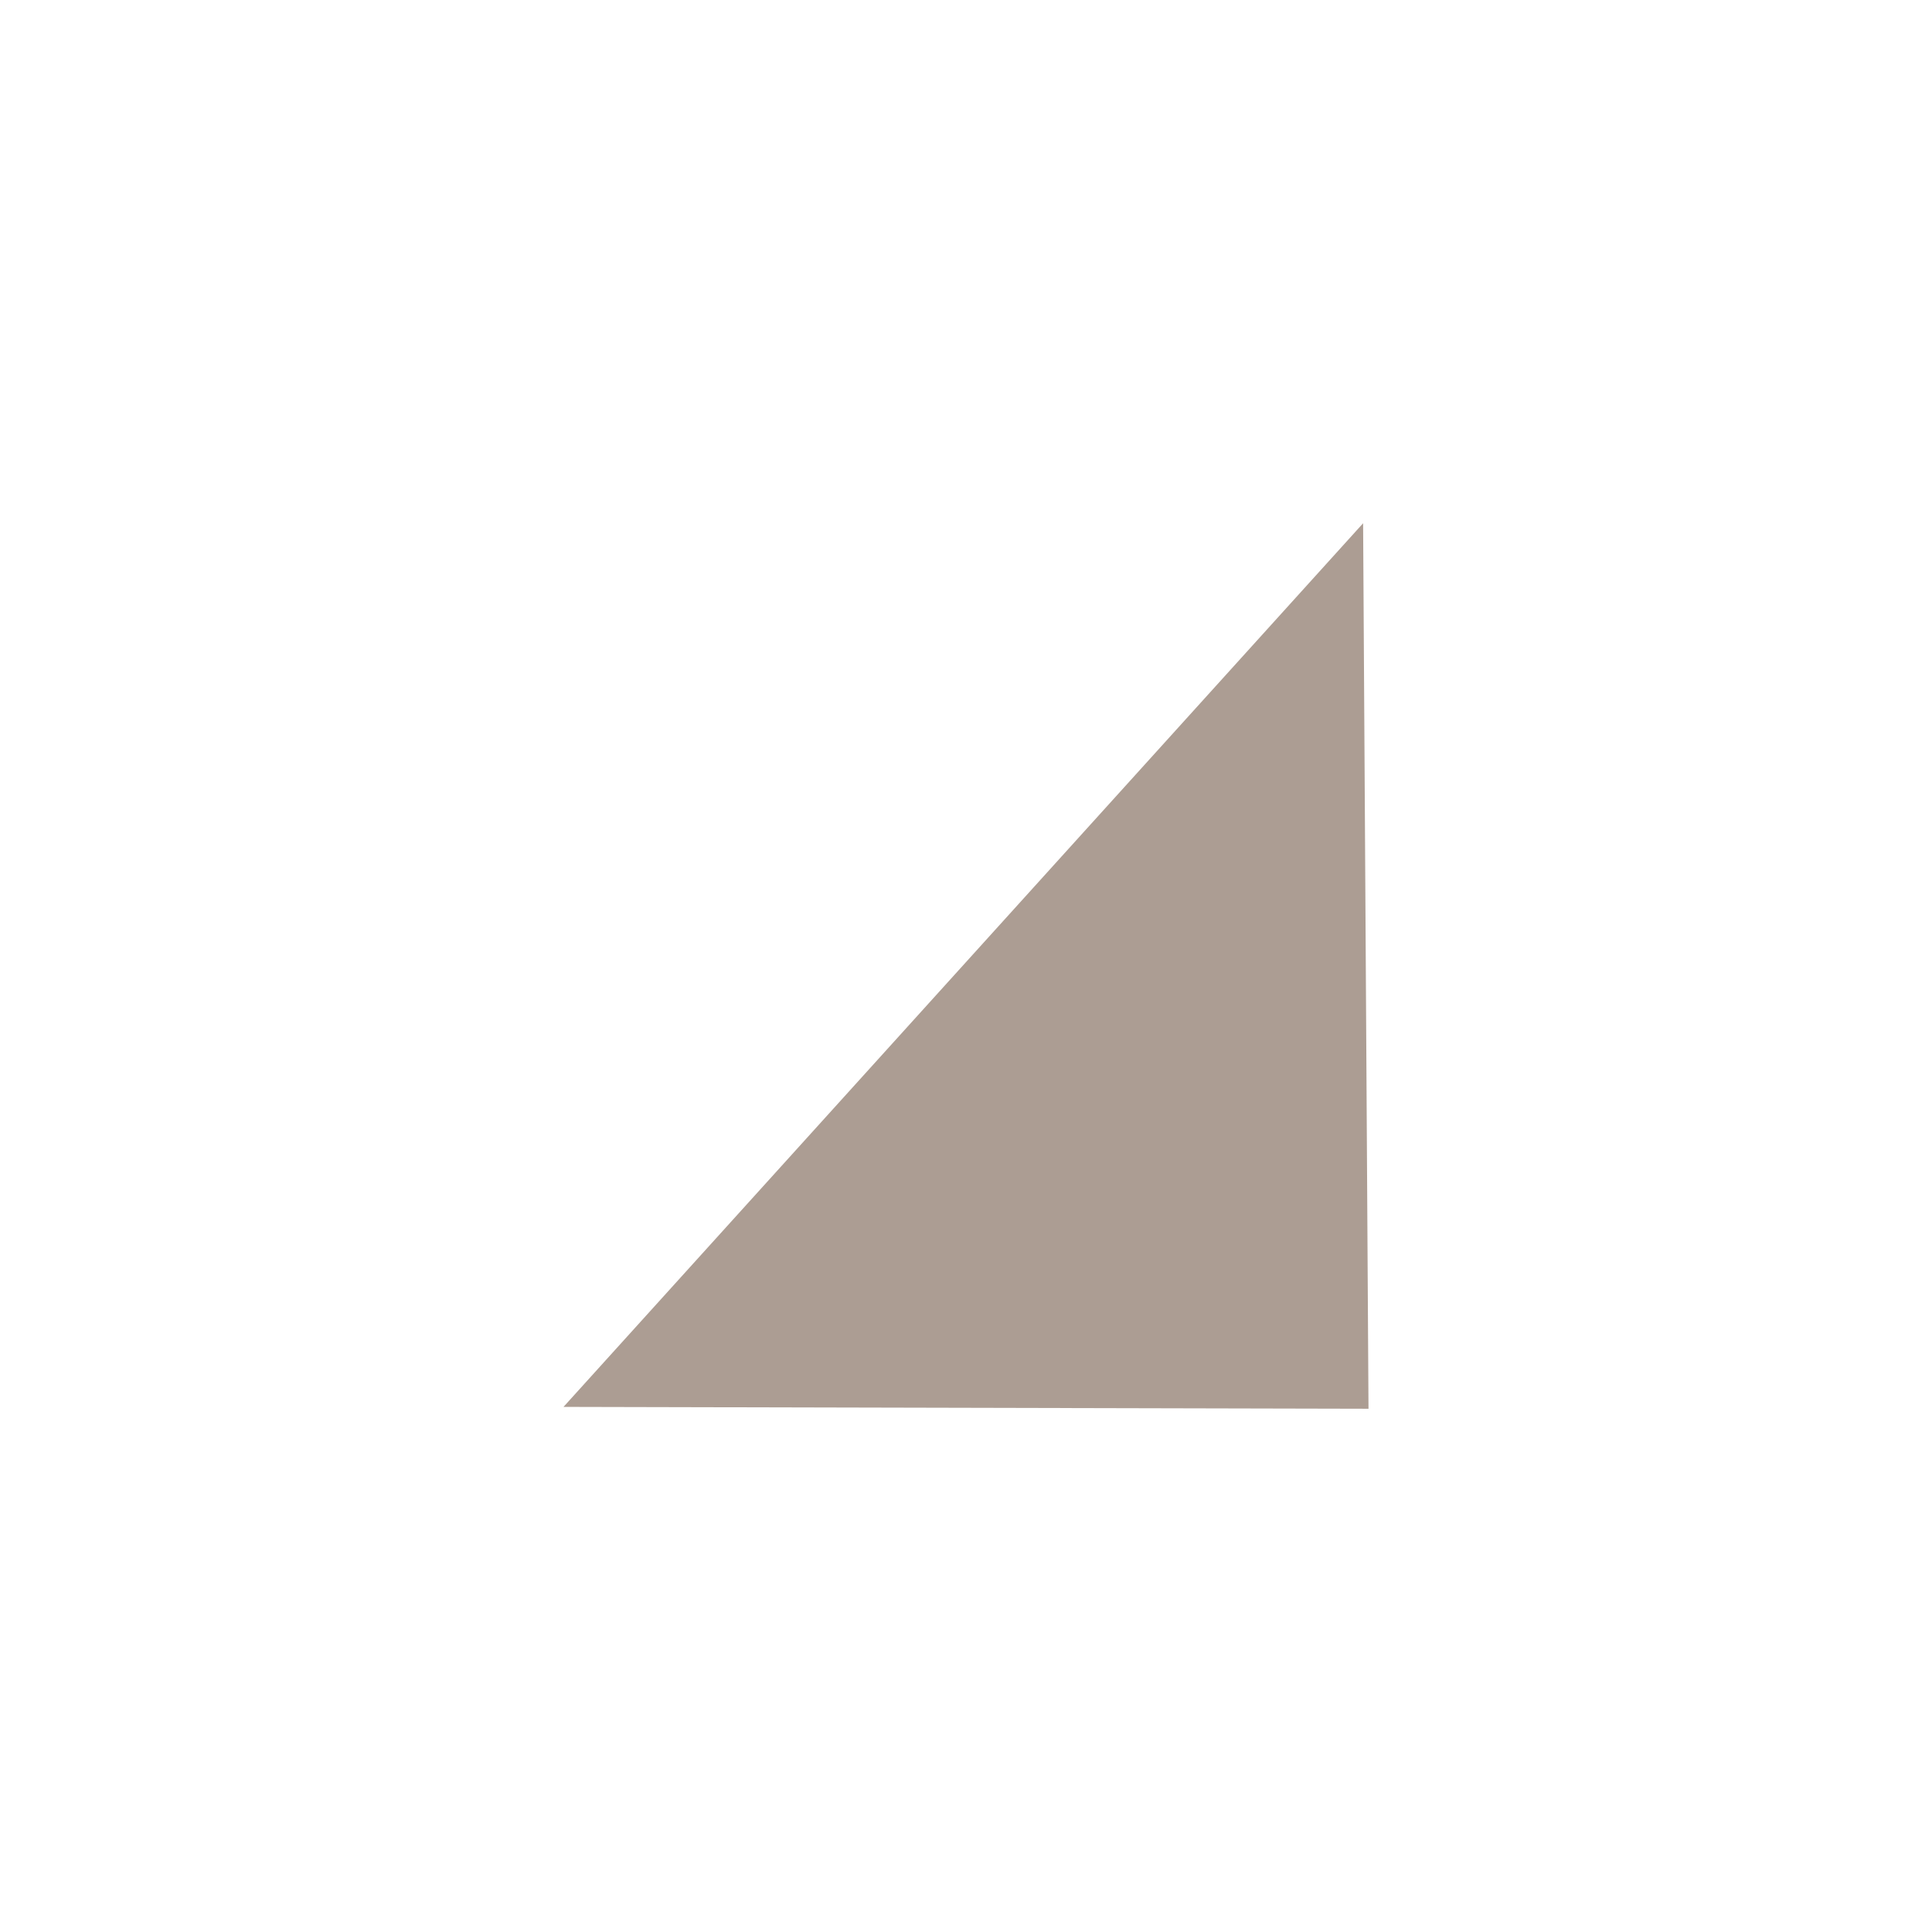
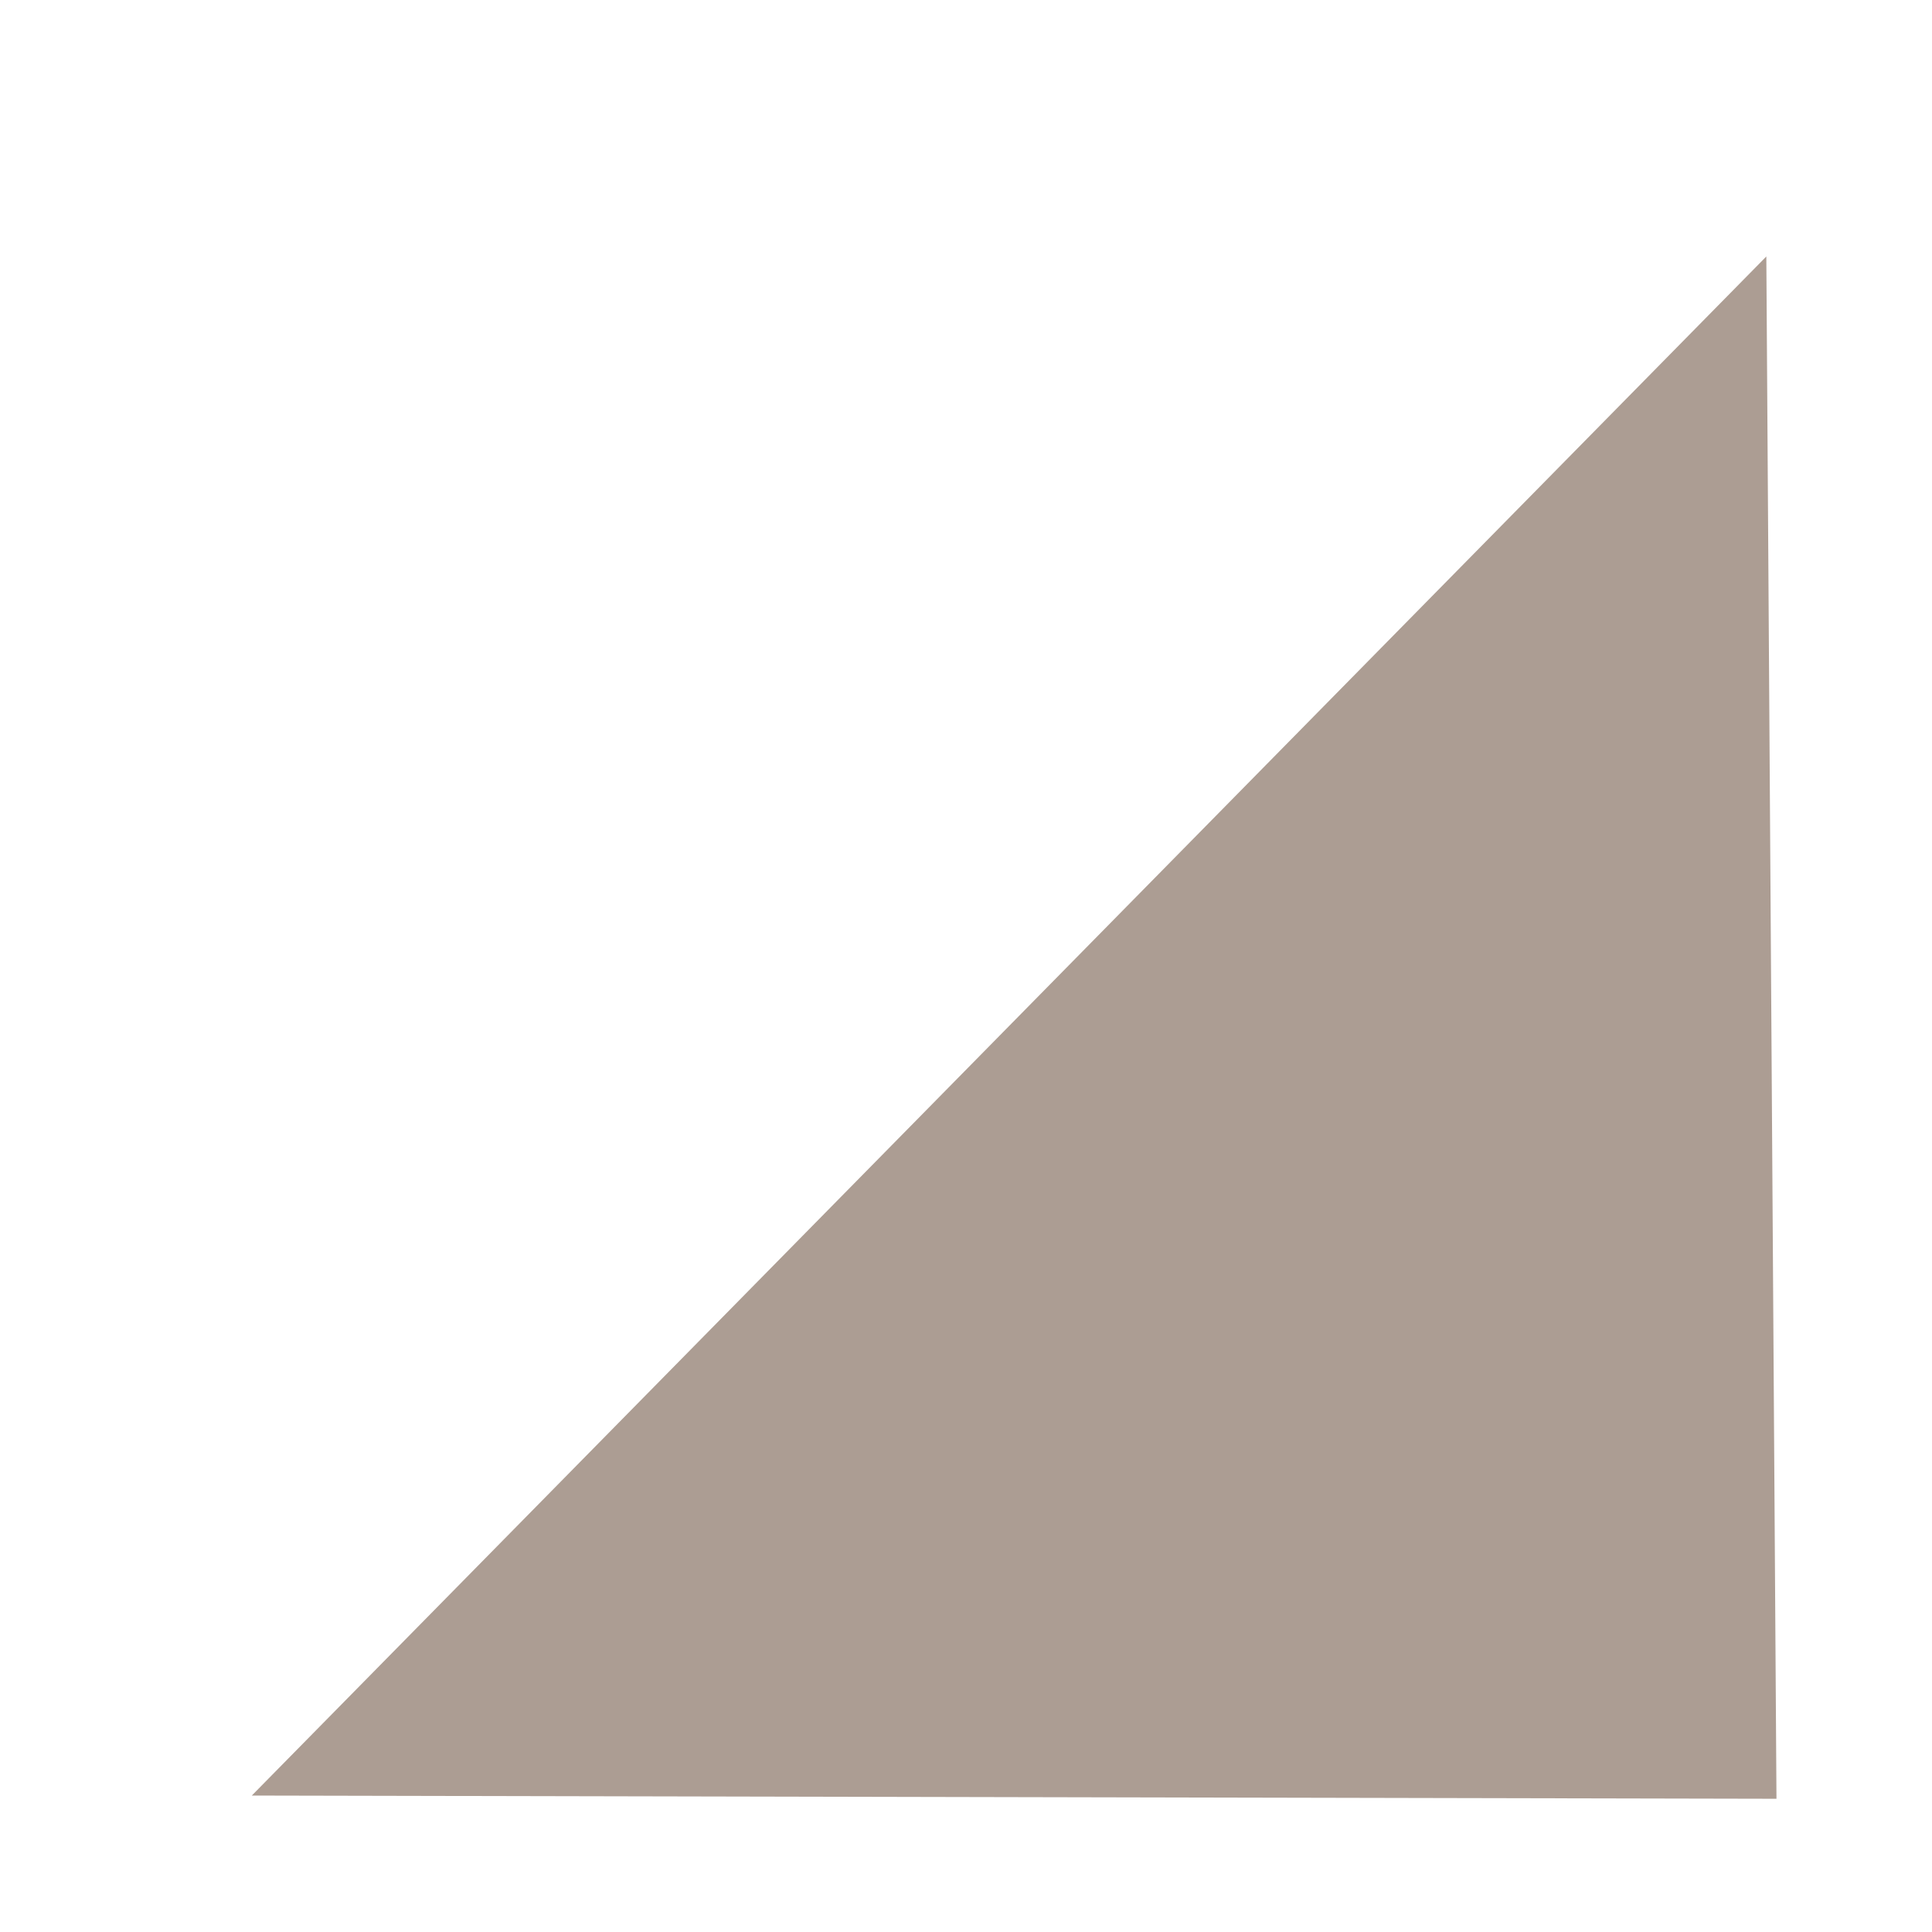
<svg xmlns="http://www.w3.org/2000/svg" xmlns:ns1="https://boxy-svg.com" viewBox="0 0 24 24" x="0px" y="0px" style="enable-background:new 0 0 16 16;" id="svg2" version="1.1">
  <defs id="defs8" />
-   <path d="M 17,17.5 16.933,6.5 7,17.477 Z" style="fill:#ac9d93;fill-opacity:1;stroke-width:0.542" ns1:shape="triangle 1.638 -23.575 20.998 22.448 0.5 0 1@4bbaa1c3" id="path4" />
+   <path d="M 22.068,22.345 21.942,3.186 3.128,22.305 Z" style="fill:#ac9d93;fill-opacity:1;stroke-width:0.984" ns1:shape="triangle 1.638 -23.575 20.998 22.448 0.5 0 1@4bbaa1c3" id="path4" />
</svg>
